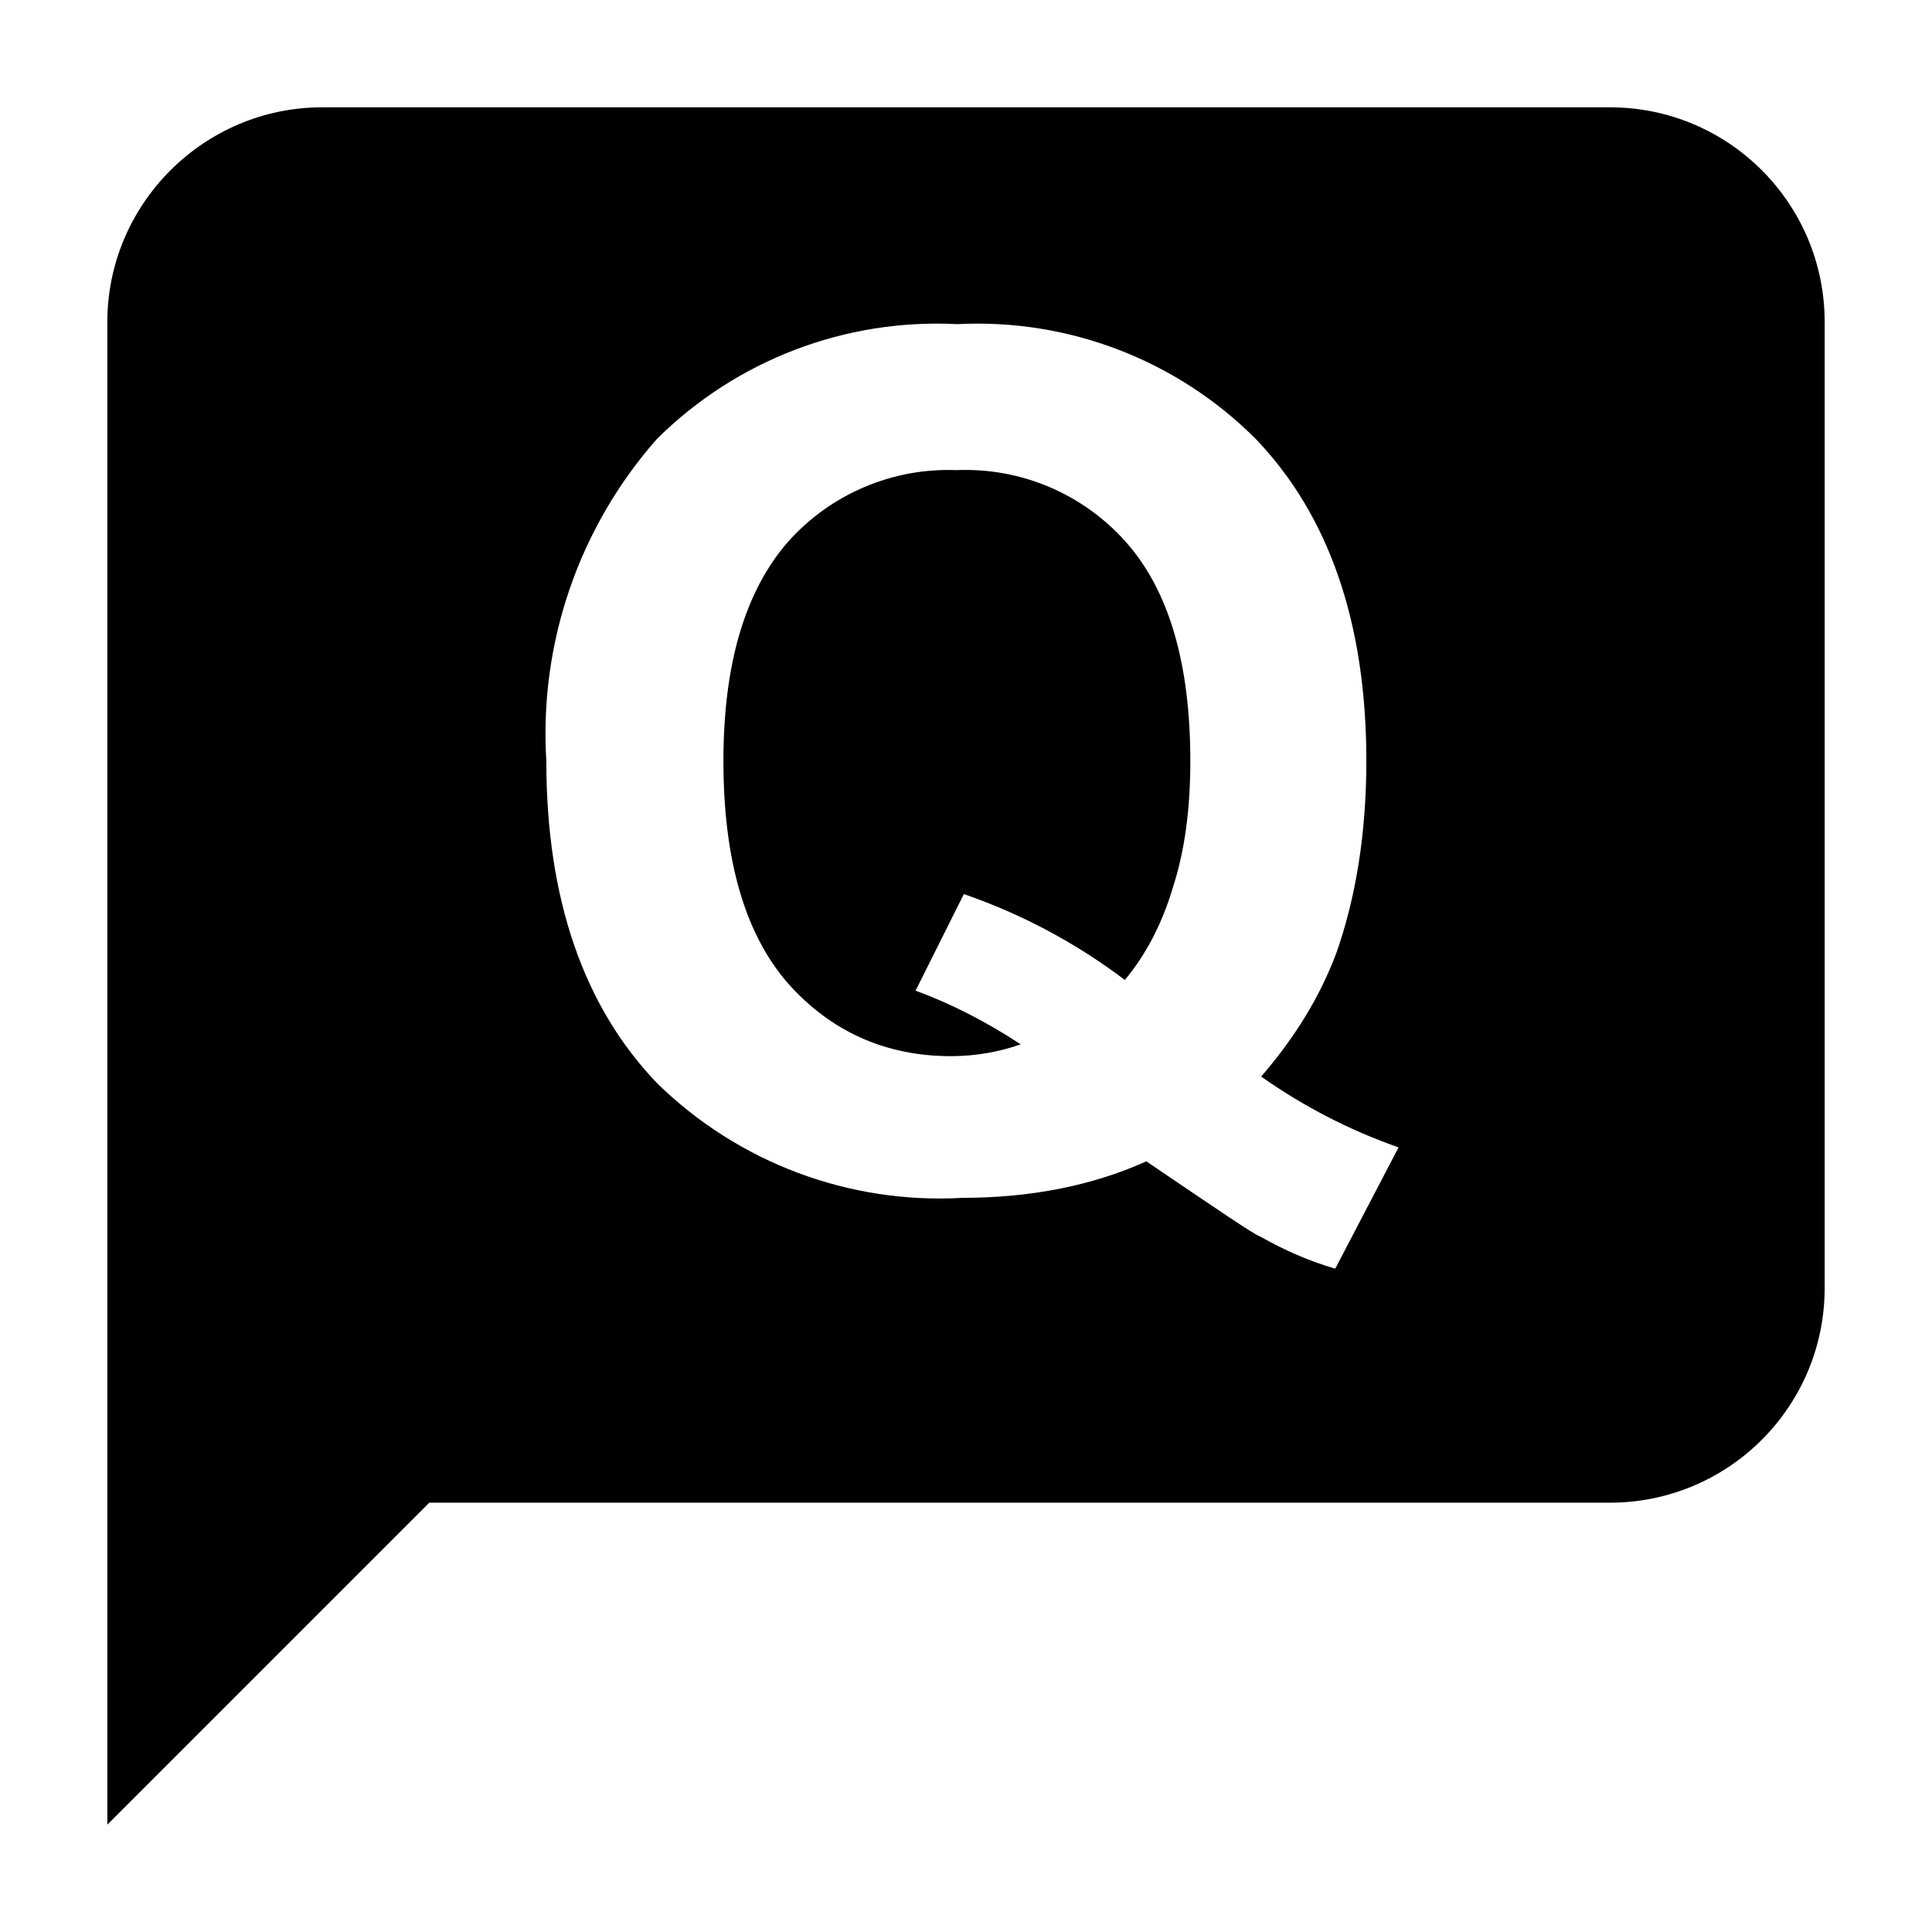
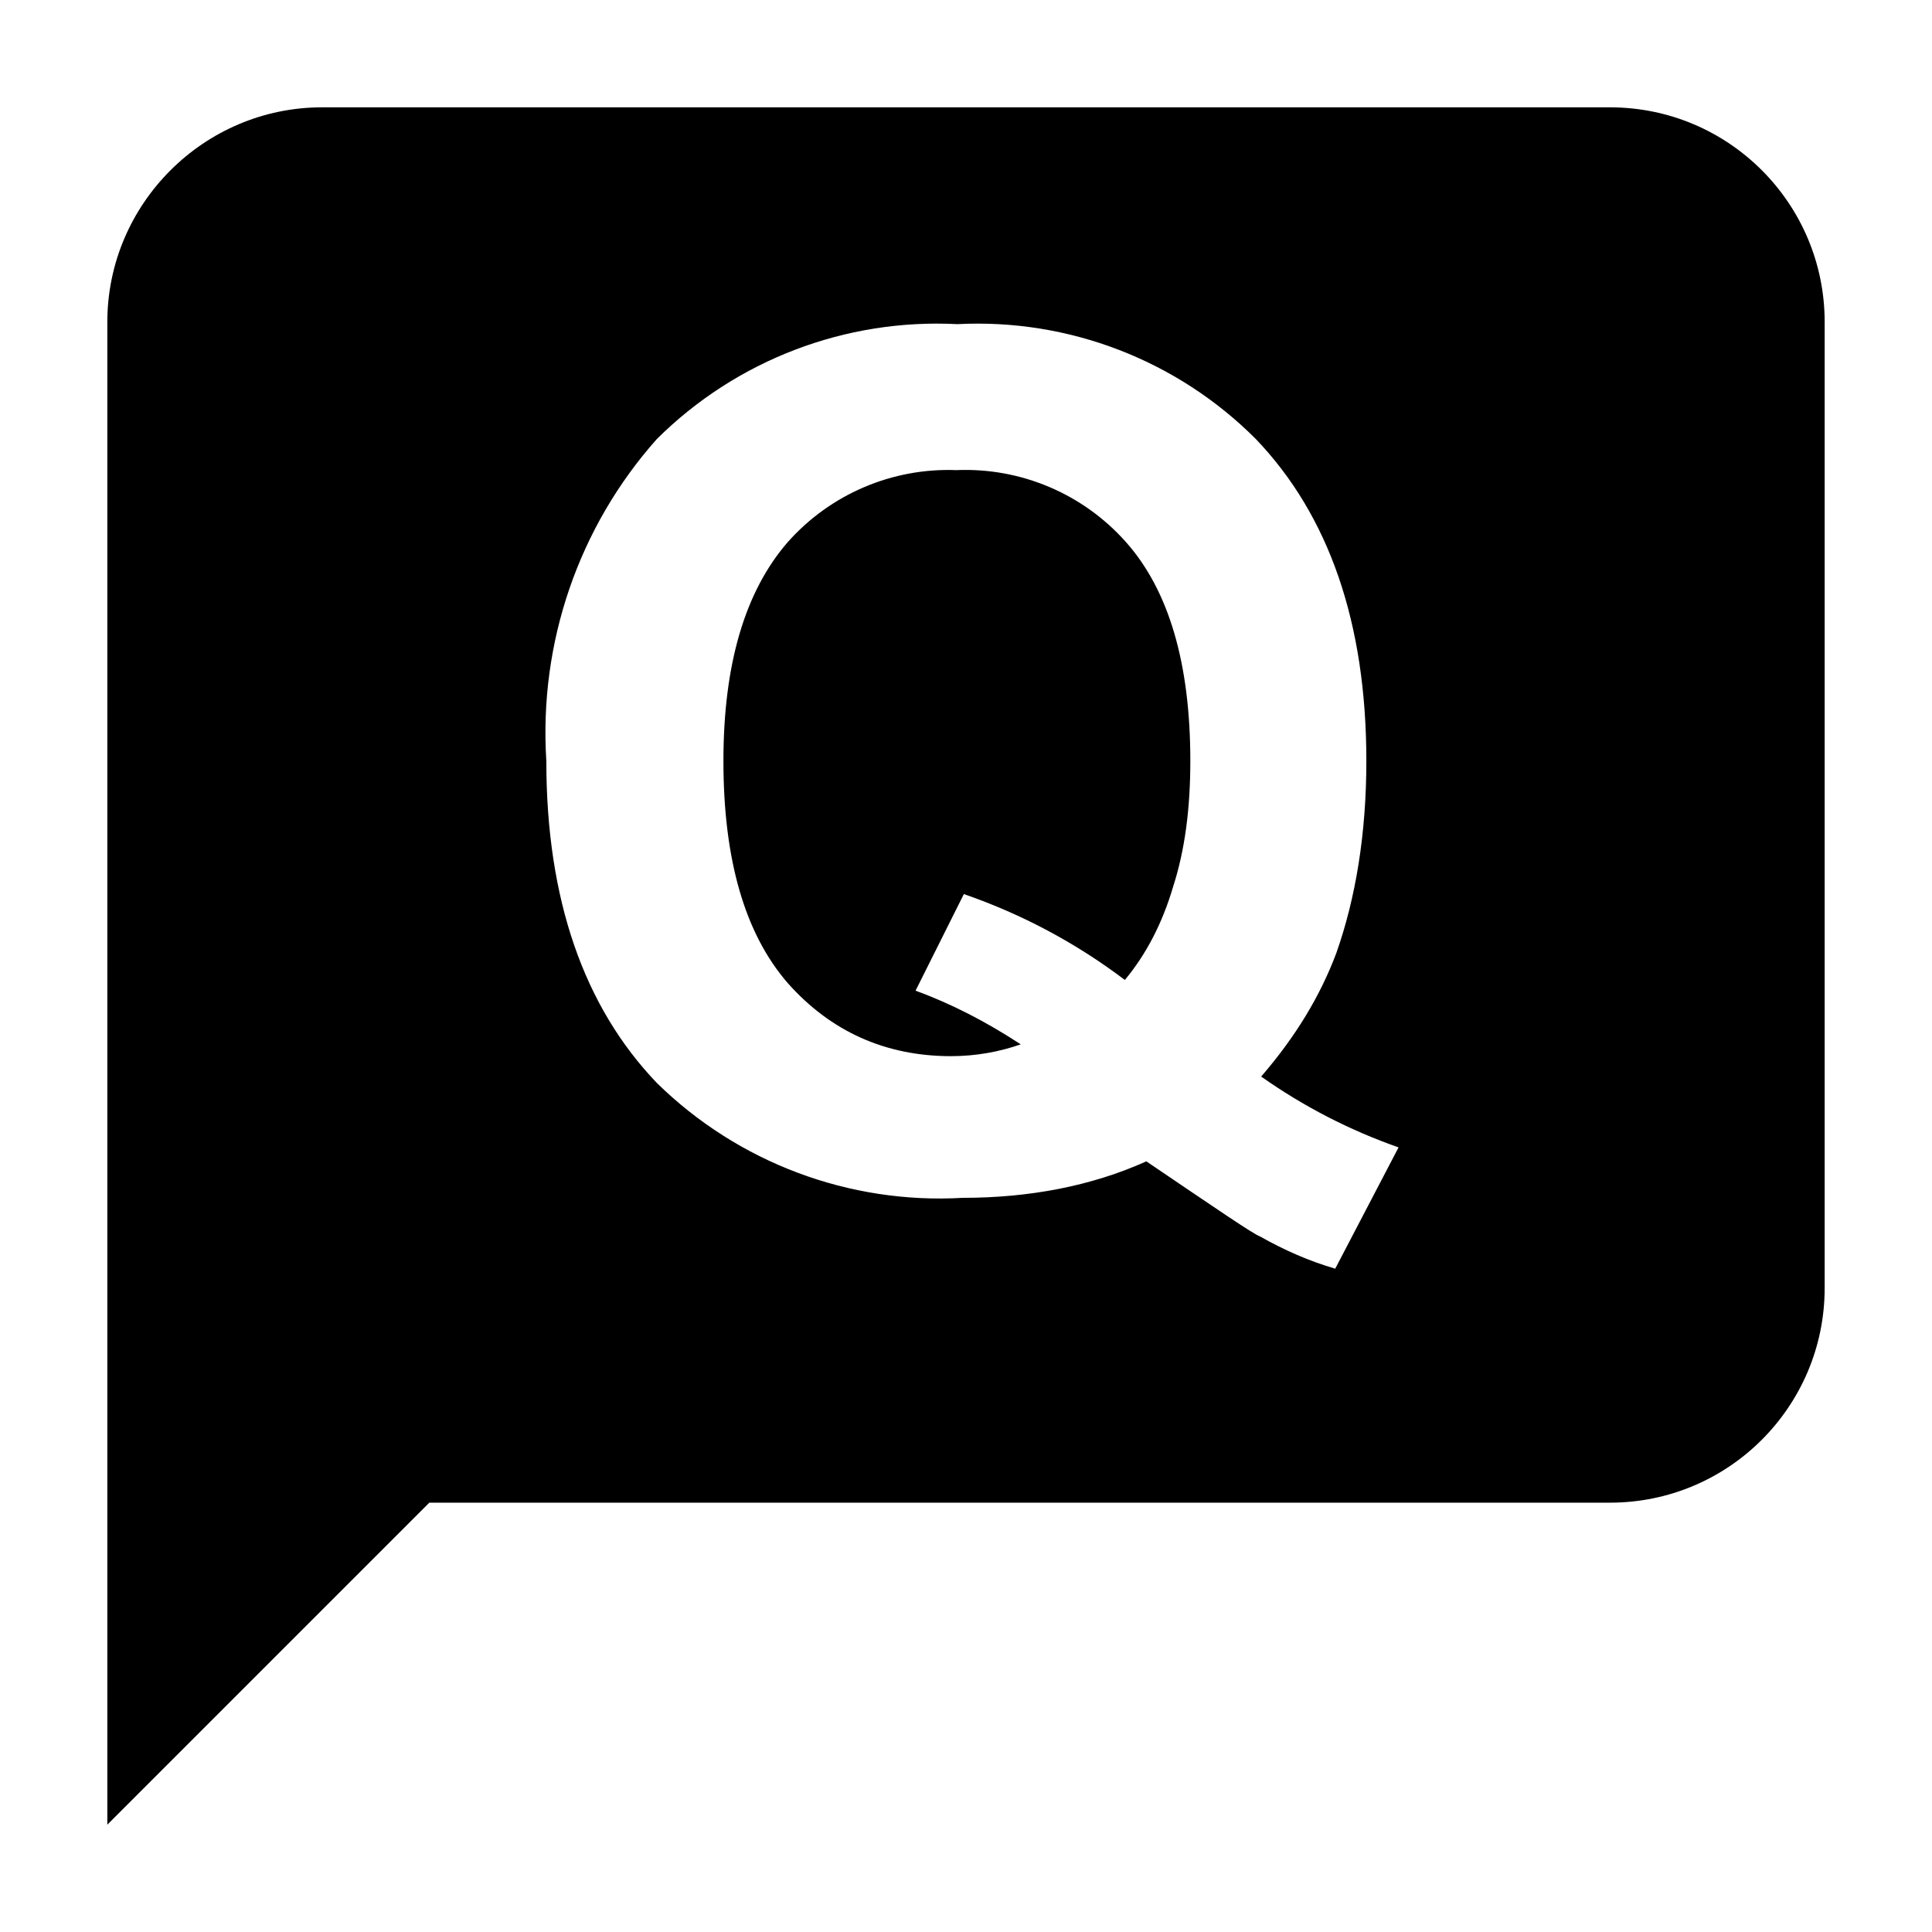
<svg aria-hidden="true" class="svg-icon iconQuestion" width="18" height="18" viewBox="0 0 18 18">
-   <path d="M4 14l-3 3V3c0-1.1.9-2 2-2h12a2 2 0 0 1 2 2v9a2 2 0 0 1-2 2H4zm7.75-3.97c.32-.37.55-.75.7-1.15.18-.51.28-1.11.28-1.79 0-1.29-.35-2.29-1.03-3a3.66 3.66 0 0 0-2.78-1.07 3.7 3.7 0 0 0-2.8 1.07 4.15 4.15 0 0 0-1.03 3c0 1.29.35 2.29 1.03 3a3.76 3.76 0 0 0 2.85 1.07c.62 0 1.2-.11 1.71-.34.65.44 1 .68 1.06.7.23.13.46.23.7.3l.59-1.13a5.2 5.2 0 0 1-1.28-.66zm-1.27-.9a5.4 5.4 0 0 0-1.5-.8l-.45.9c.33.12.66.29.98.5-.2.07-.42.11-.65.11-.61 0-1.12-.23-1.52-.68-.4-.46-.6-1.15-.6-2.07 0-.9.2-1.58.6-2.04a2 2 0 0 1 1.57-.67 2 2 0 0 1 1.58.67c.4.45.6 1.13.6 2.04 0 .44-.05.83-.16 1.17-.1.34-.25.63-.45.87z" />
+   <path d="M4 14l-3 3V3c0-1.1.9-2 2-2h12a2 2 0 0 1 2 2v9a2 2 0 0 1-2 2H4zm7.75-3.97c.32-.37.55-.75.7-1.15.18-.51.28-1.11.28-1.79 0-1.29-.35-2.29-1.03-3a3.66 3.66 0 0 0-2.78-1.07 3.7 3.7 0 0 0-2.8 1.07c-.73.82-1.1 1.9-1.03 3 0 1.29.35 2.29 1.03 3a3.76 3.76 0 0 0 2.85 1.07c.62 0 1.2-.11 1.71-.34.65.44 1 .68 1.06.7.23.13.46.23.7.3l.59-1.13a5.2 5.2 0 0 1-1.28-.66zm-1.27-.9a5.4 5.4 0 0 0-1.5-.8l-.45.9c.33.12.66.29.98.5-.2.07-.42.11-.65.11-.61 0-1.12-.23-1.52-.68-.4-.46-.6-1.15-.6-2.07 0-.9.2-1.58.6-2.04a2 2 0 0 1 1.57-.67 2 2 0 0 1 1.58.67c.4.45.6 1.13.6 2.04 0 .44-.05.83-.16 1.17-.1.34-.25.63-.45.87z" />
</svg>
